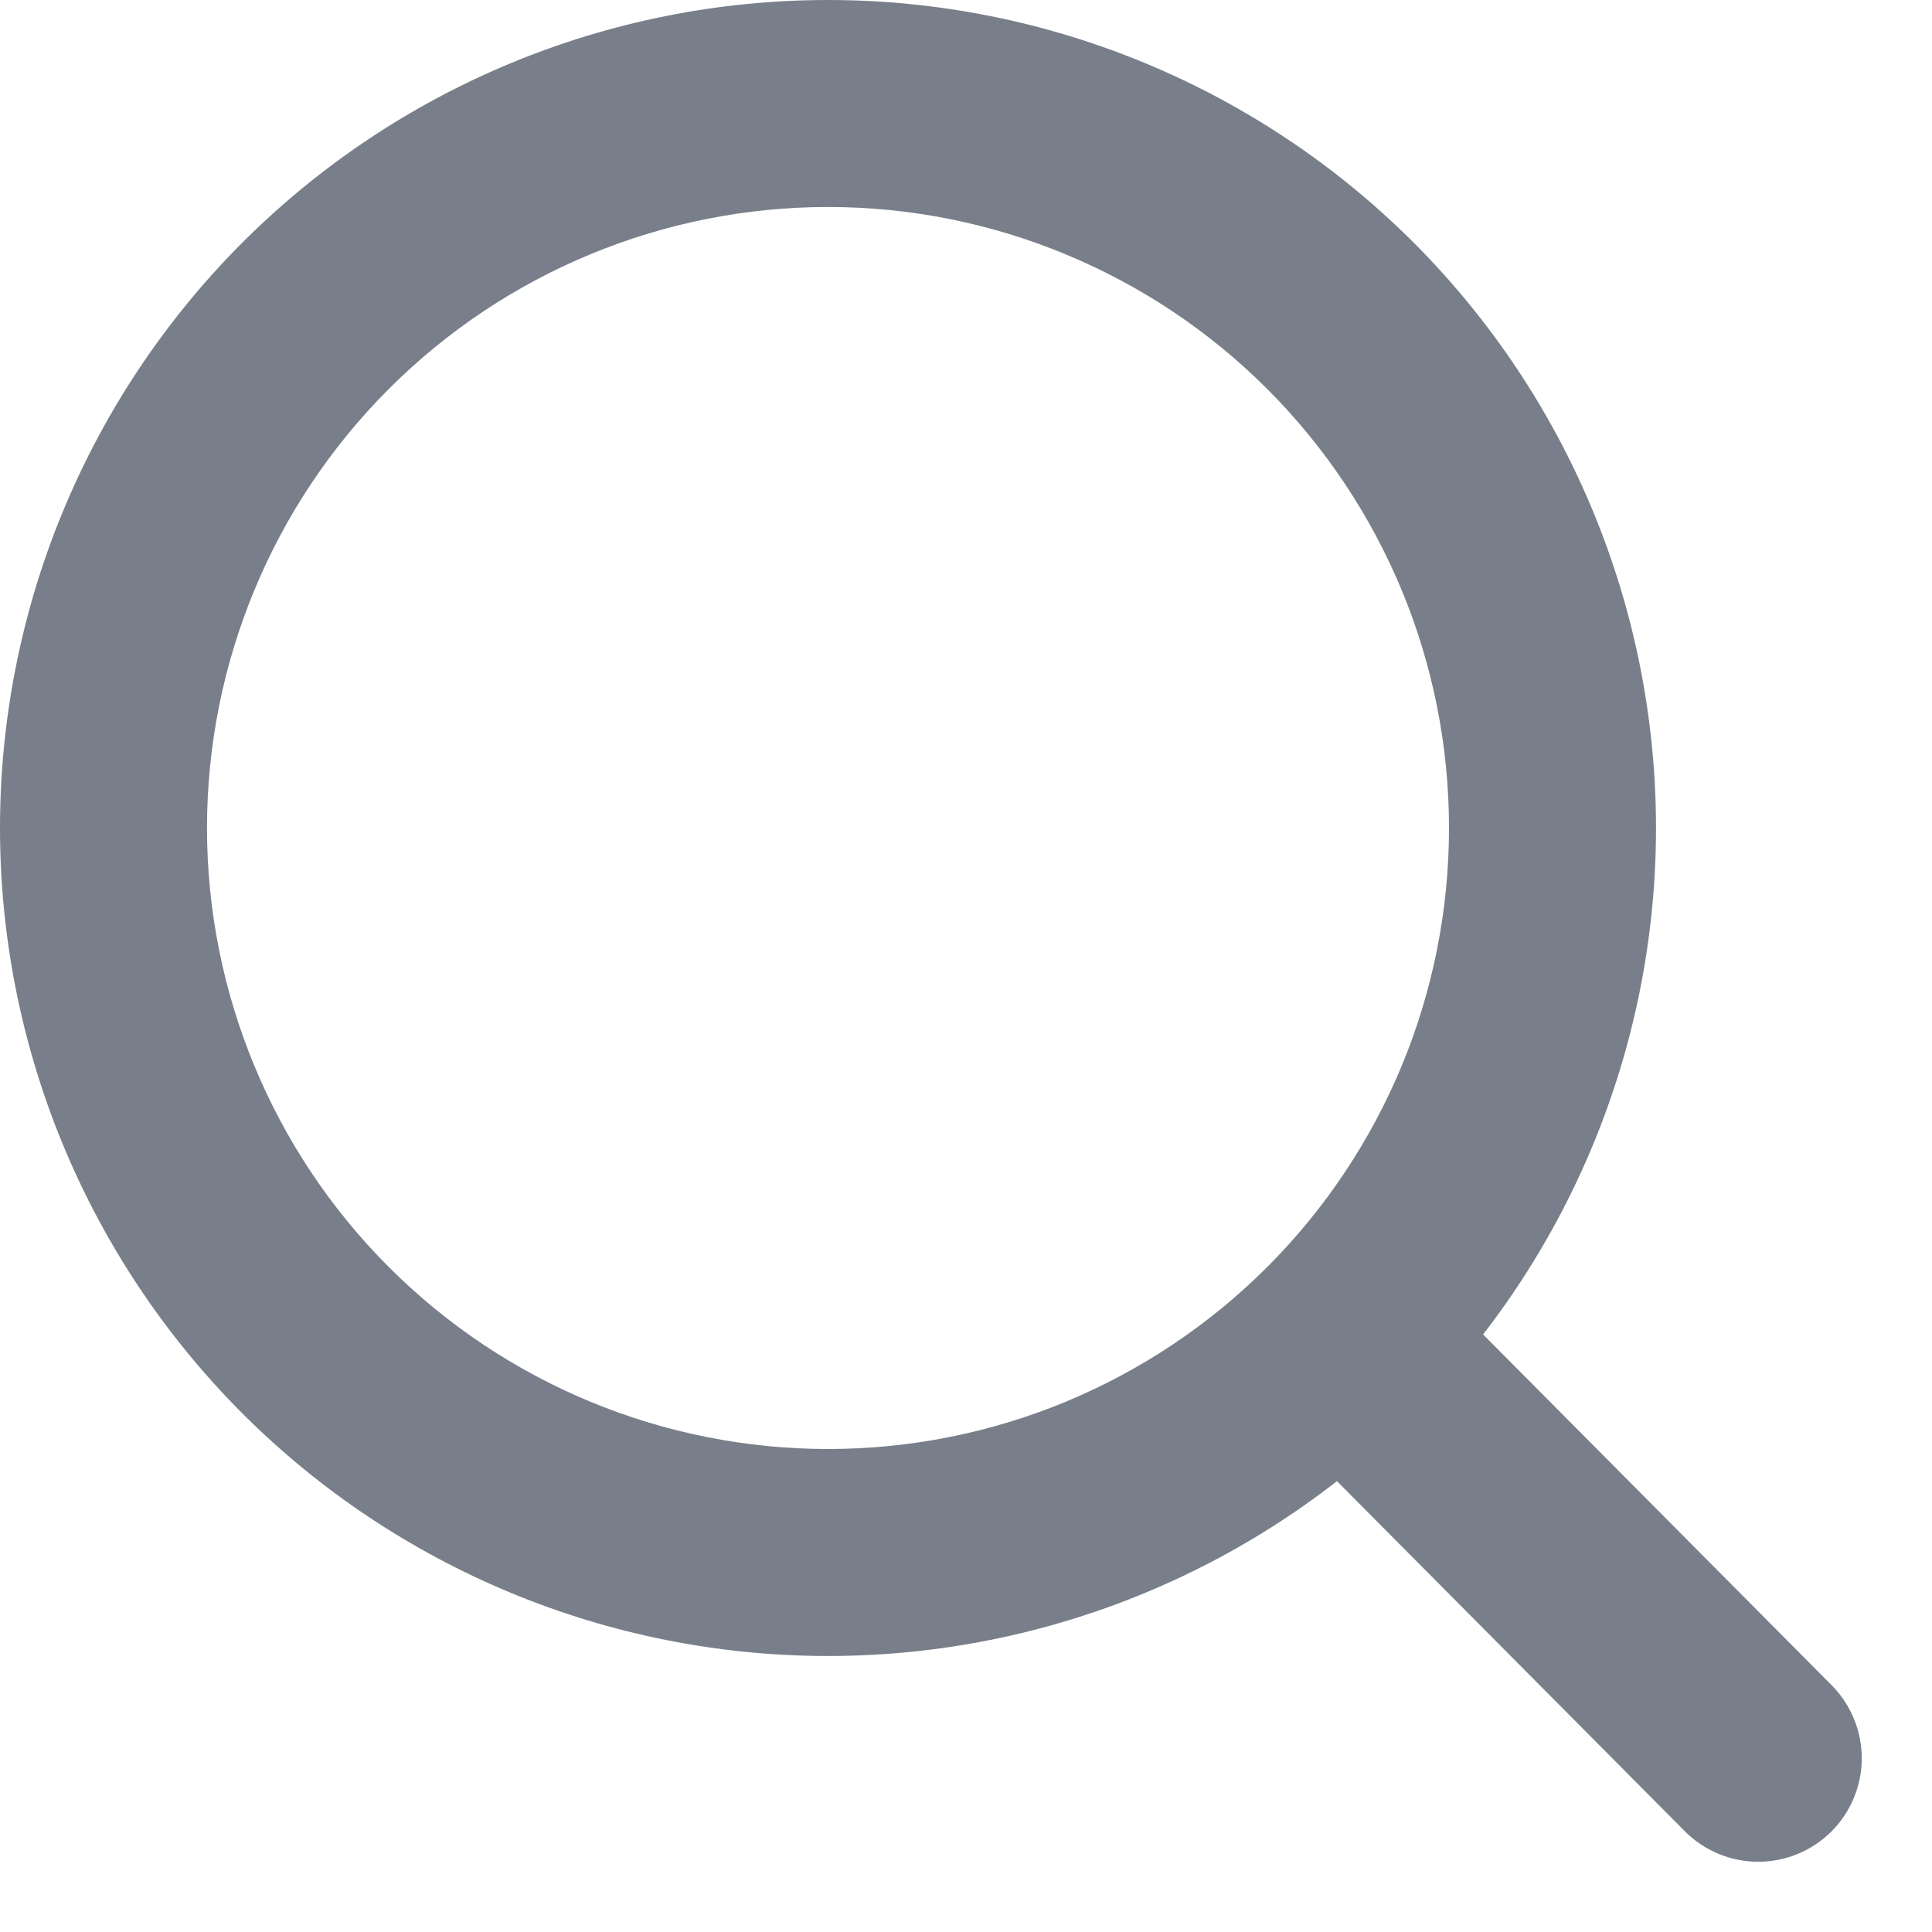
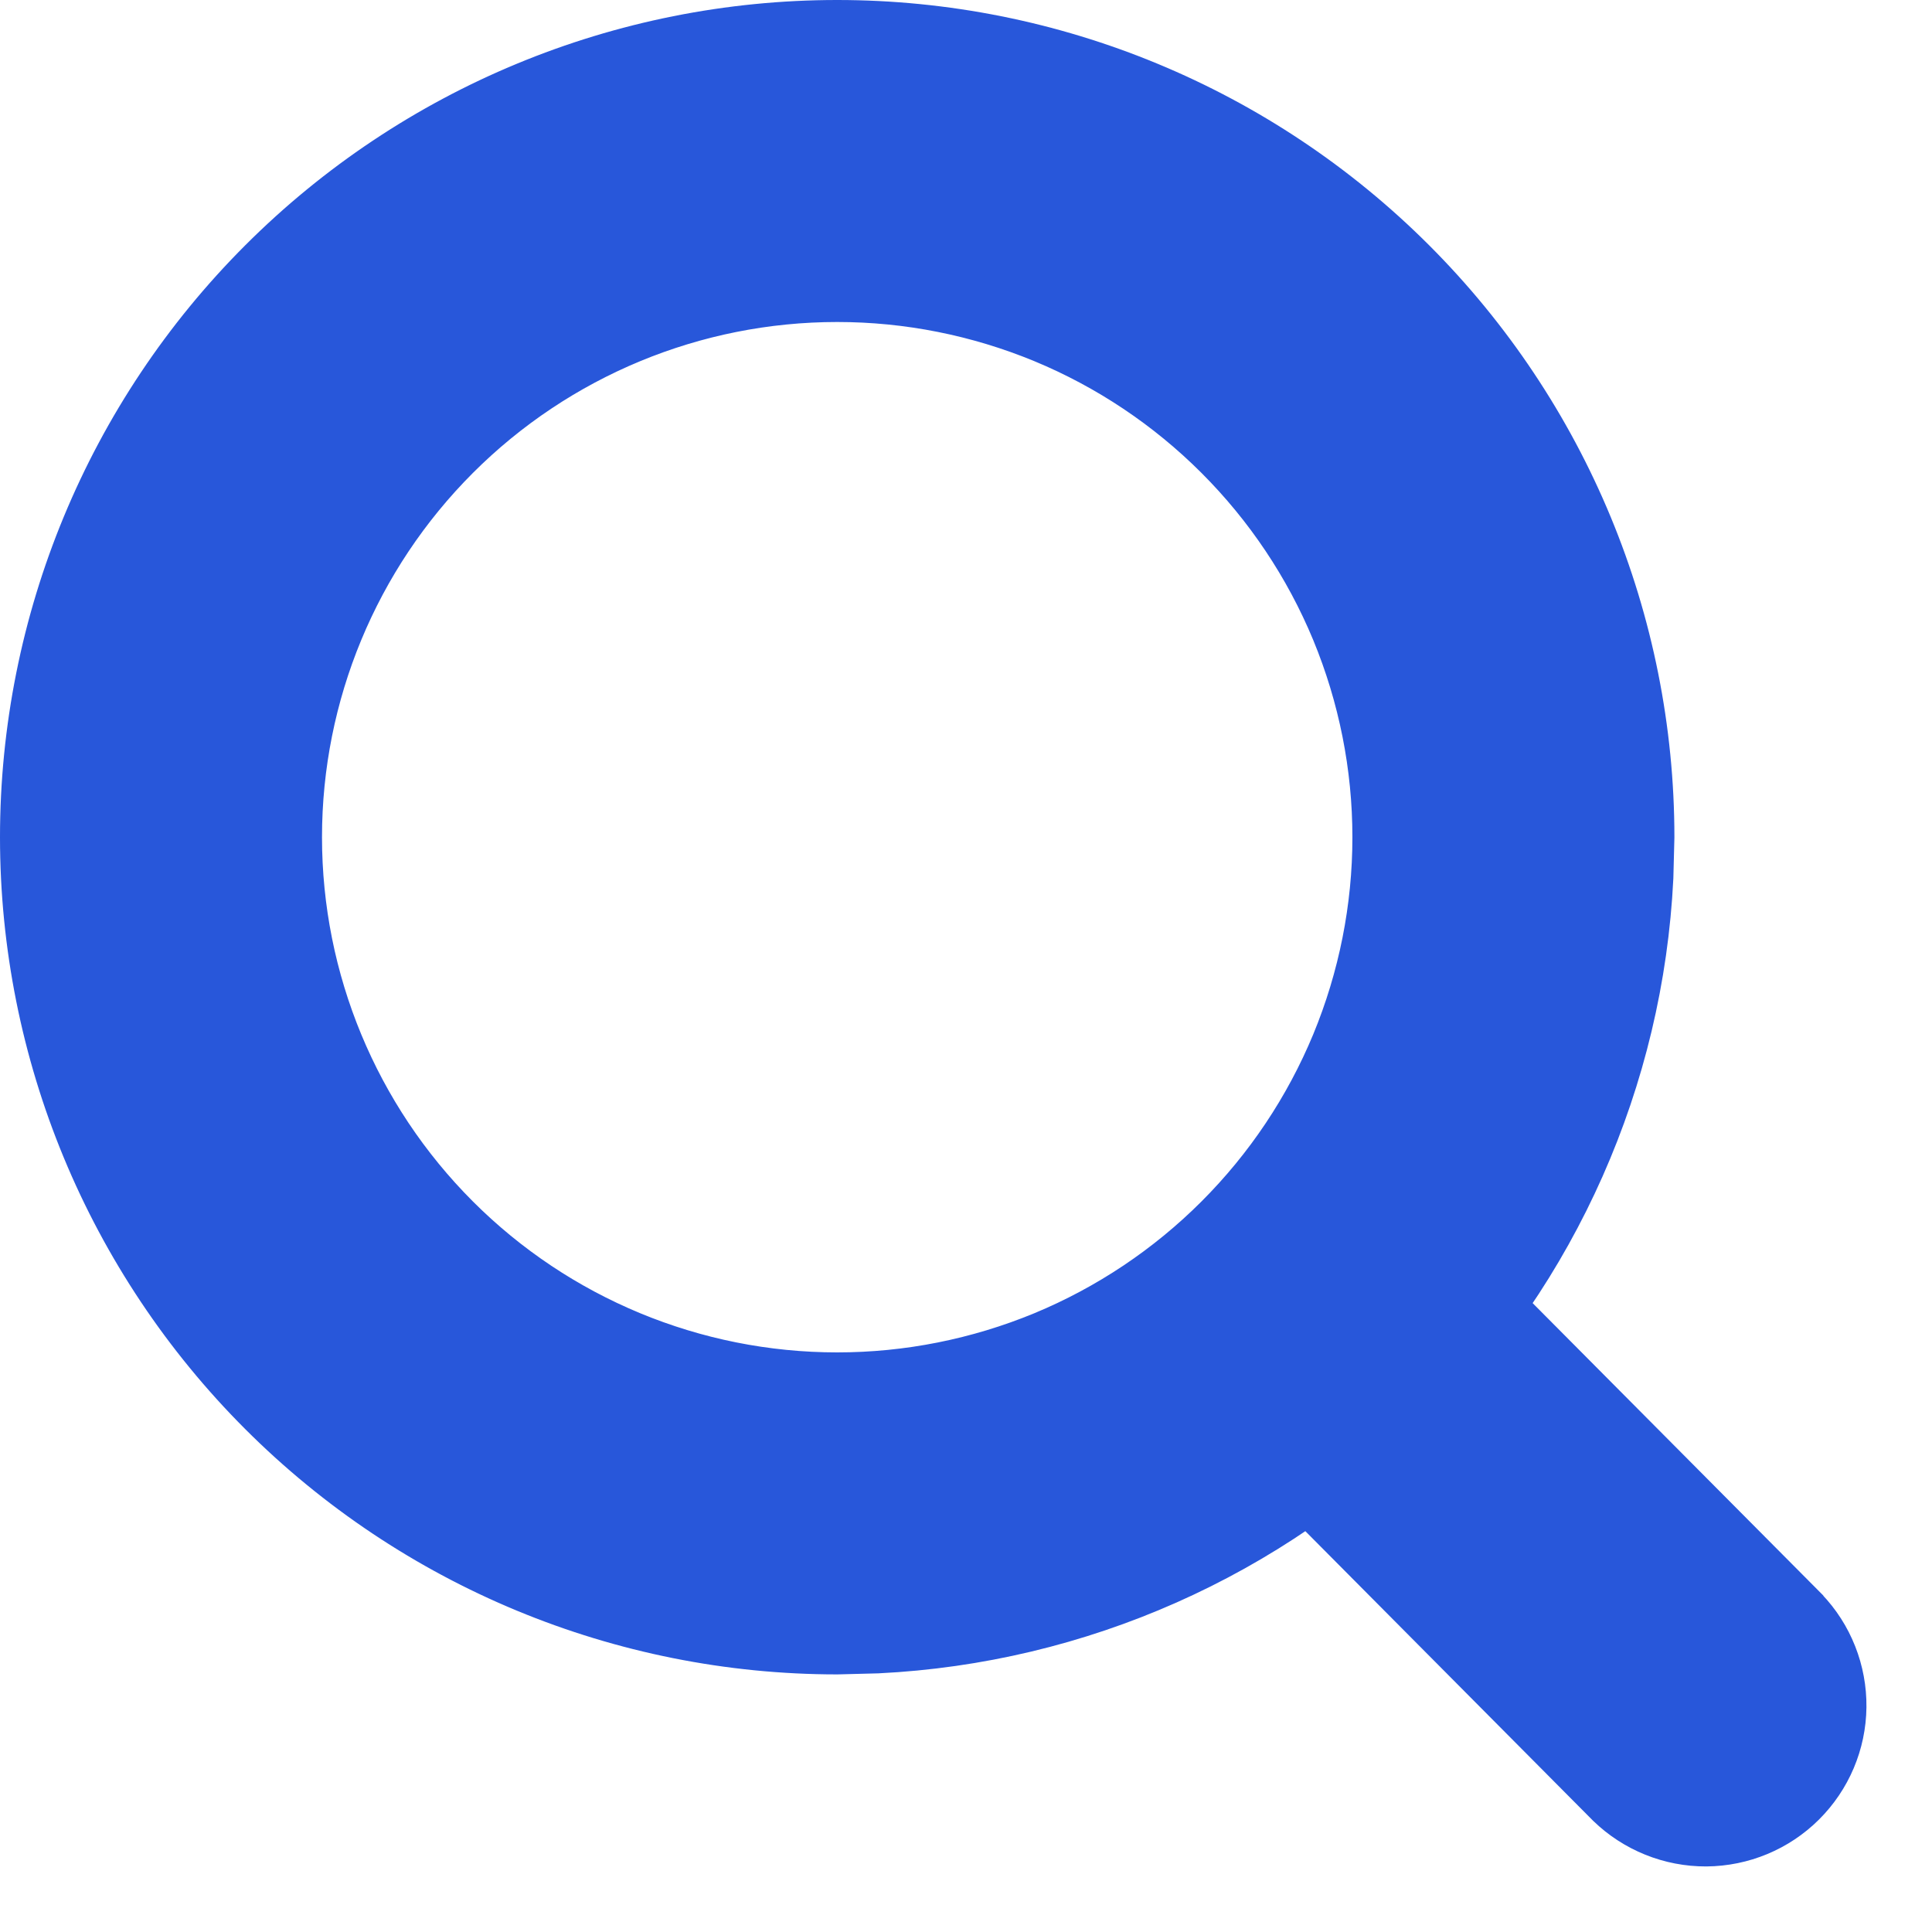
- <svg xmlns="http://www.w3.org/2000/svg" width="14" height="14" viewBox="0 0 14 14" fill="none">
-   <path fill-rule="evenodd" clip-rule="evenodd" d="M6 10.5C6.591 10.5 7.176 10.384 7.722 10.158C8.268 9.931 8.764 9.6 9.182 9.182C9.6 8.764 9.931 8.268 10.158 7.722C10.384 7.176 10.5 6.591 10.5 6C10.5 5.409 10.384 4.824 10.158 4.278C9.931 3.732 9.6 3.236 9.182 2.818C8.764 2.4 8.268 2.069 7.722 1.843C7.176 1.616 6.591 1.5 6 1.5C4.807 1.5 3.662 1.974 2.818 2.818C1.974 3.662 1.5 4.807 1.5 6C1.5 7.193 1.974 8.338 2.818 9.182C3.662 10.026 4.807 10.5 6 10.5ZM6 12C7.591 12 9.117 11.368 10.243 10.243C11.368 9.117 12 7.591 12 6C12 4.409 11.368 2.883 10.243 1.757C9.117 0.632 7.591 0 6 0C4.409 0 2.883 0.632 1.757 1.757C0.632 2.883 0 4.409 0 6C0 7.591 0.632 9.117 1.757 10.243C2.883 11.368 4.409 12 6 12Z" fill="#787F8A" />
-   <path fill-rule="evenodd" clip-rule="evenodd" d="M9.24 9.217C9.381 9.077 9.572 8.999 9.771 9C9.97 9 10.161 9.08 10.301 9.221L13.282 12.221C13.418 12.363 13.493 12.553 13.491 12.749C13.489 12.946 13.409 13.134 13.27 13.273C13.13 13.411 12.942 13.49 12.745 13.491C12.549 13.492 12.359 13.416 12.218 13.279L9.237 10.279C9.097 10.138 9.018 9.947 9.019 9.748C9.02 9.549 9.099 9.358 9.24 9.218V9.217Z" fill="#787F8A" />
+ <svg xmlns="http://www.w3.org/2000/svg" width="15" height="15" viewBox="0 0 15 15" fill="none">
+   <path d="M6.5 0.25C8.158 0.25 9.747 0.909 10.919 2.081C12.091 3.253 12.75 4.842 12.75 6.5L12.742 6.81C12.666 8.354 12.018 9.82 10.919 10.919C9.82 12.018 8.354 12.666 6.81 12.742L6.5 12.75C4.842 12.75 3.253 12.091 2.081 10.919C0.909 9.747 0.25 8.158 0.25 6.5C0.25 4.842 0.909 3.253 2.081 2.081C3.253 0.909 4.842 0.25 6.5 0.25ZM6.5 2.25C5.373 2.25 4.292 2.698 3.495 3.495C2.698 4.292 2.25 5.373 2.25 6.5C2.25 7.627 2.698 8.708 3.495 9.505C4.292 10.302 5.373 10.75 6.5 10.75C7.058 10.75 7.61 10.64 8.126 10.427C8.642 10.213 9.11 9.9 9.505 9.505C9.9 9.11 10.213 8.642 10.427 8.126C10.64 7.61 10.75 7.058 10.75 6.5C10.75 5.942 10.64 5.39 10.427 4.874C10.213 4.358 9.9 3.89 9.505 3.495C9.11 3.1 8.642 2.787 8.126 2.573C7.61 2.36 7.058 2.25 6.5 2.25Z" fill="#2857DA" stroke="#2857DA" stroke-width="0.5" />
+   <path d="M10.272 9.25C10.537 9.251 10.791 9.357 10.978 9.545L13.96 12.545L13.962 12.548C14.144 12.737 14.244 12.991 14.241 13.253C14.238 13.515 14.132 13.765 13.946 13.95C13.76 14.135 13.509 14.239 13.247 14.241C12.984 14.242 12.732 14.14 12.544 13.958L12.541 13.955L9.56 10.955C9.373 10.767 9.268 10.512 9.269 10.247C9.27 10.019 9.348 9.8 9.49 9.624V9.613L9.564 9.54C9.752 9.353 10.007 9.249 10.272 9.25Z" fill="#2857DA" stroke="#2857DA" stroke-width="0.5" />
</svg>
